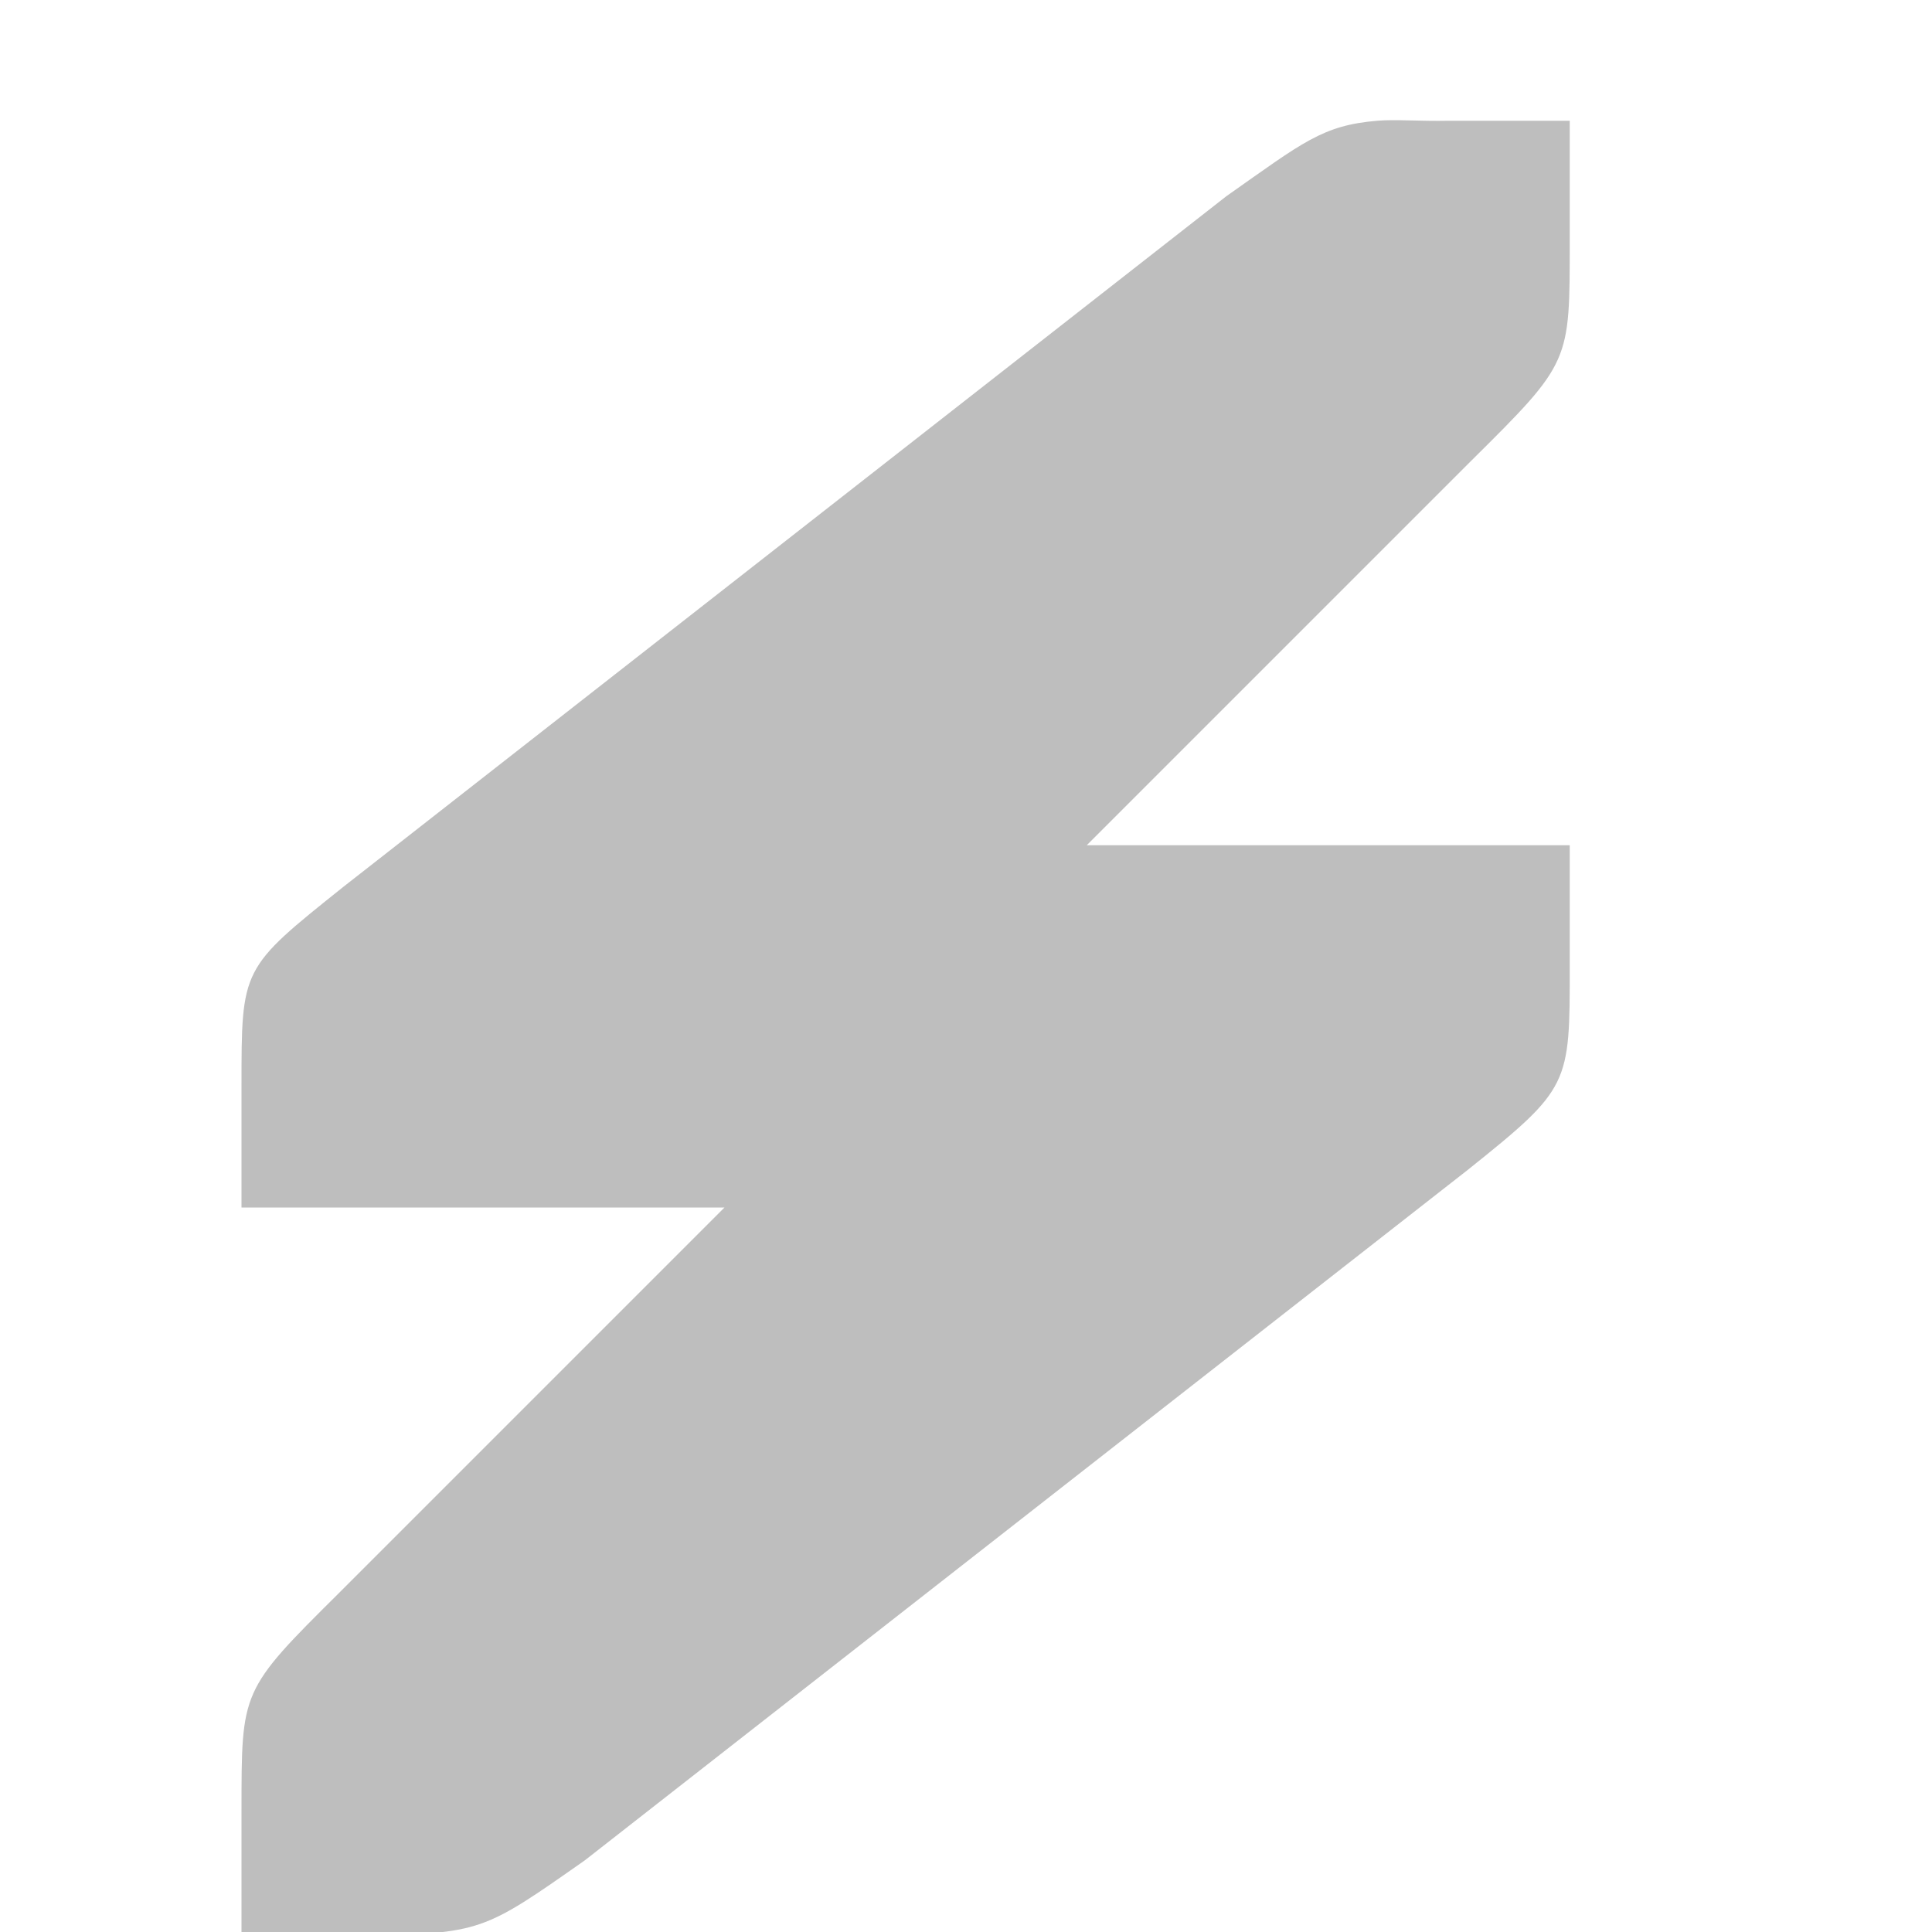
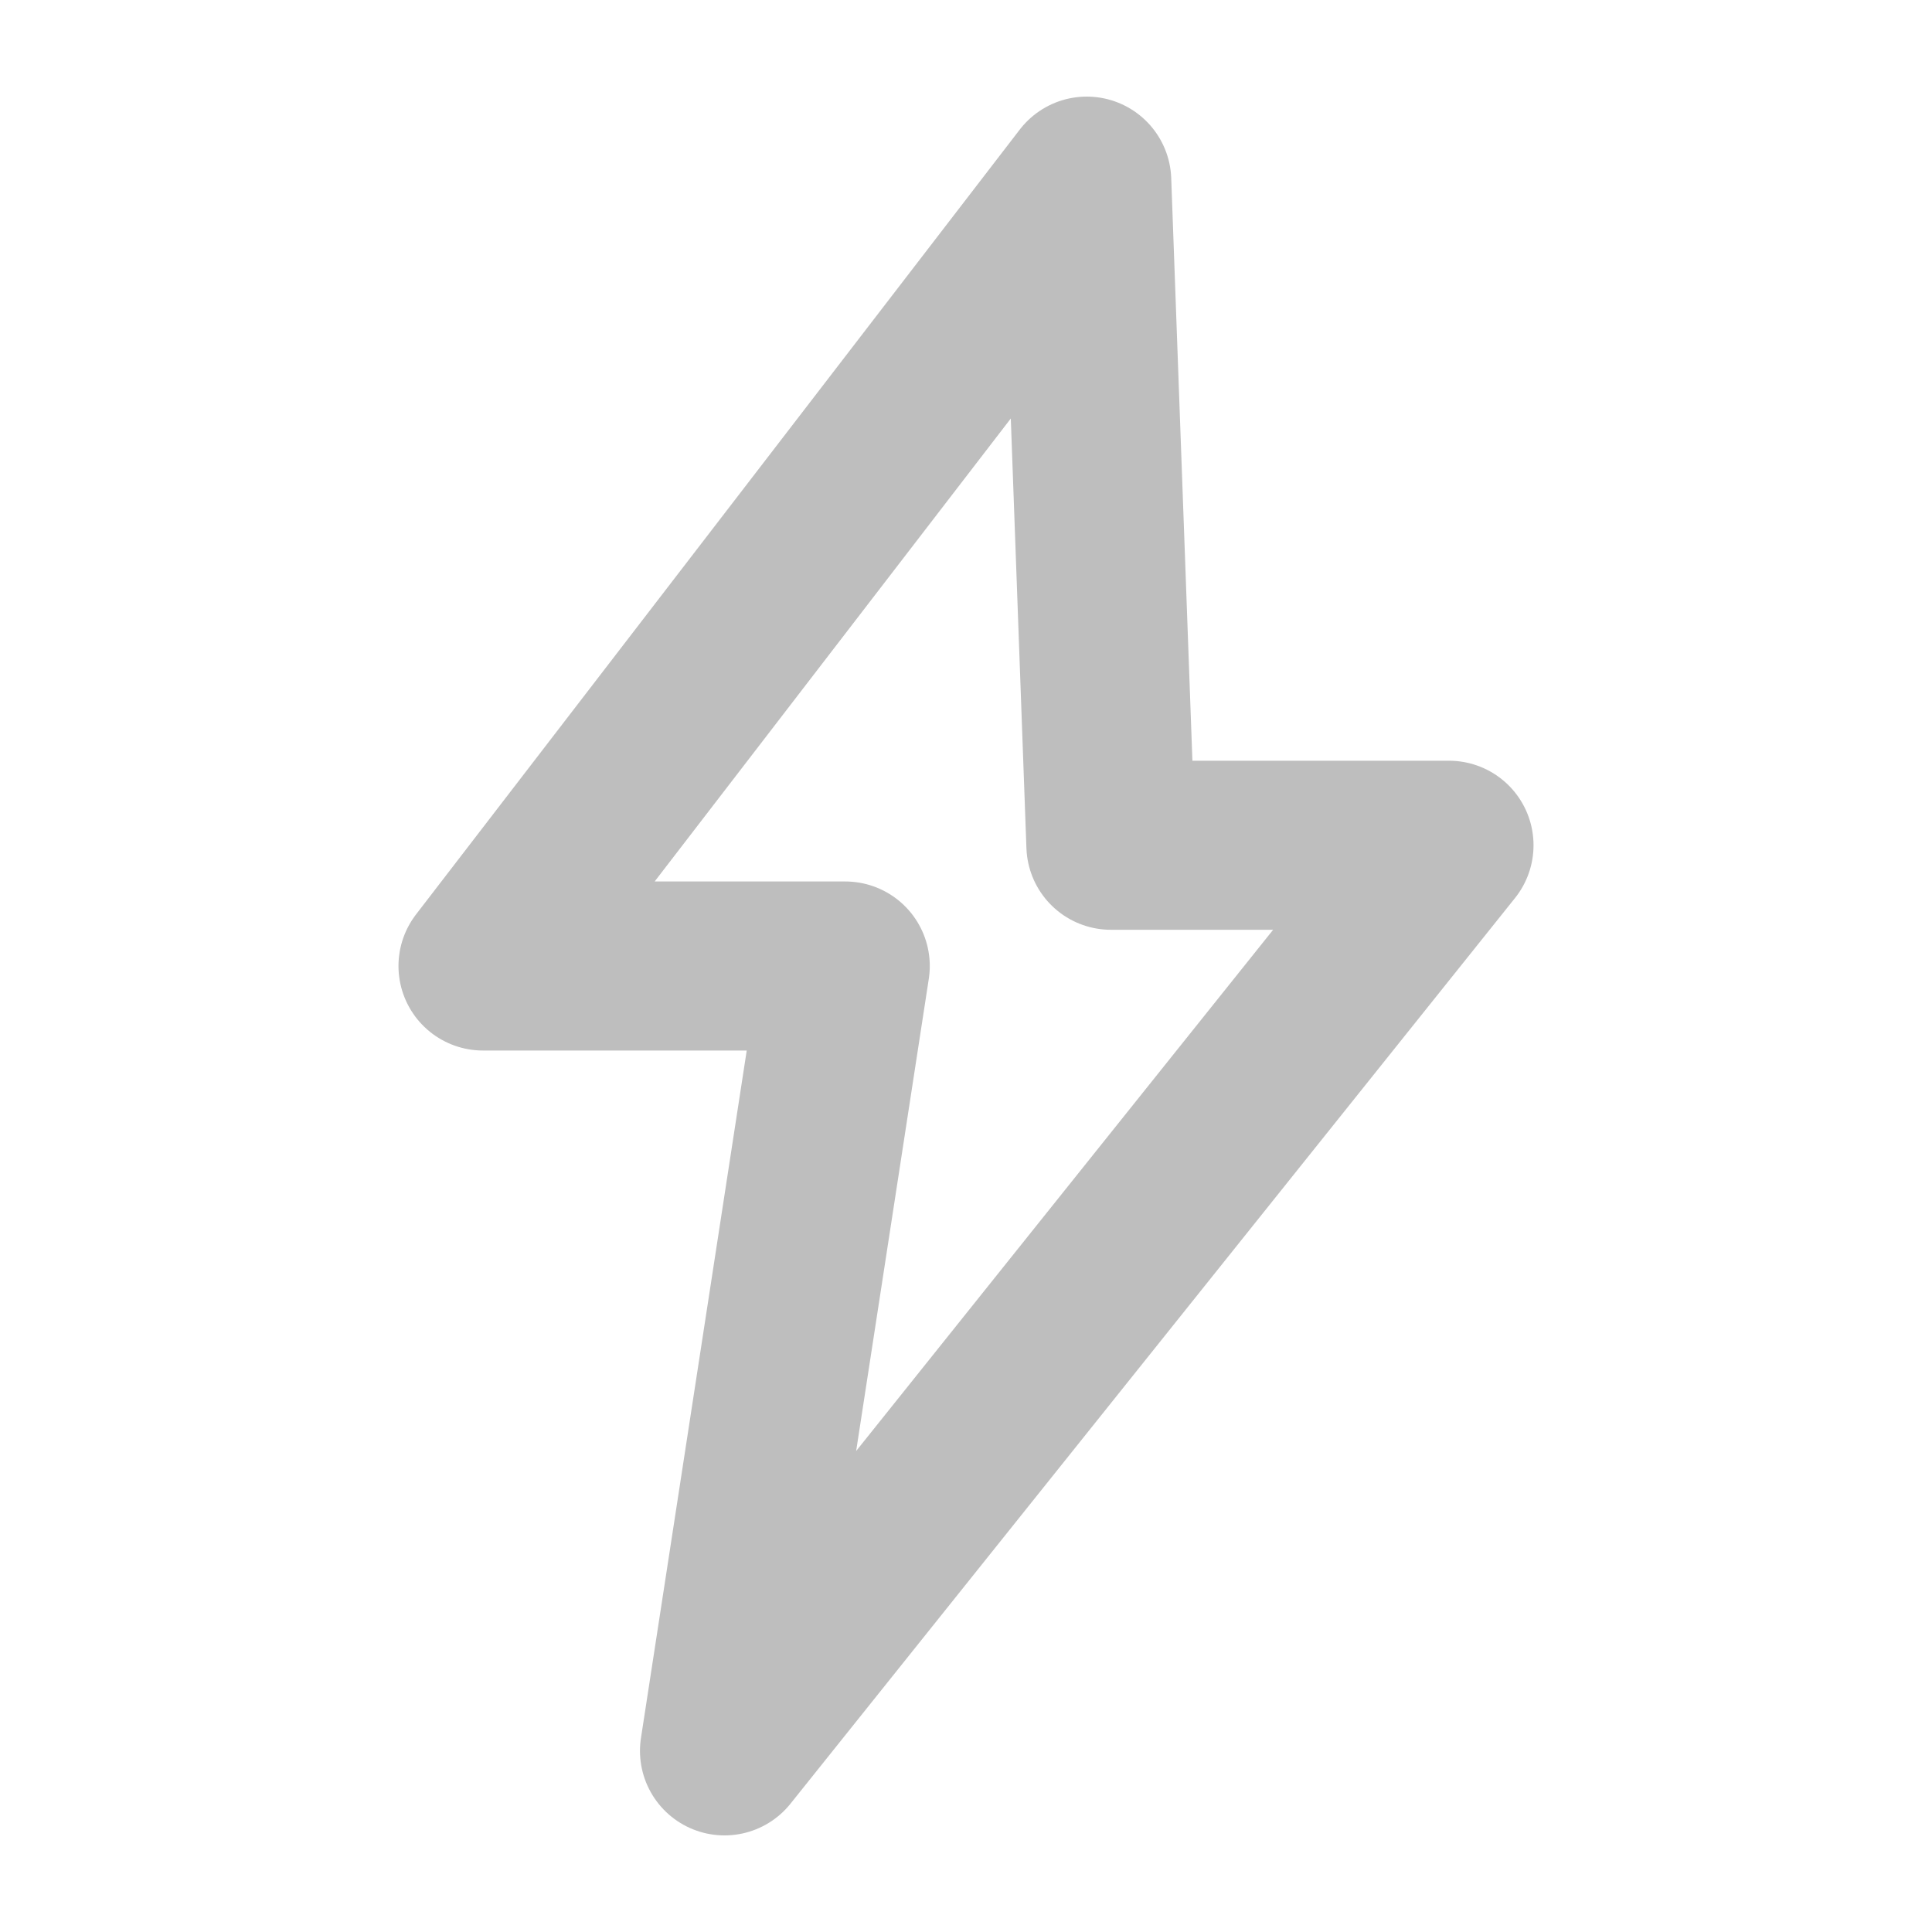
- <svg xmlns="http://www.w3.org/2000/svg" id="svg7384" version="1.1" height="16" width="16">
-   <defs id="defs7386" />
-   <g transform="translate(-261,-277)" id="layer9" style="display:inline" />
-   <g transform="translate(-261,-277)" id="layer10" />
-   <g transform="translate(-261,-277)" id="layer11" />
-   <g transform="translate(-261,-277)" id="layer12" />
-   <g transform="translate(-261,-277)" id="layer13" />
-   <g transform="translate(-261,-277)" id="layer14" />
-   <g transform="translate(-261,-277)" id="layer15" style="display:inline" />
-   <g transform="translate(-261,-277)" id="g4953" style="display:inline" />
-   <path style="fill:#bebebe;fill-opacity:1;stroke:none" d="m 11.406,1 c -0.455,0.038 -0.616,0.179 -1.25,0.625 L 2.844,7.344 C 1.996,8.022 2,8.014 2,9 l 0,1 4,0 -3.188,3.188 C 1.989,14.004 2.001,13.999 2,15 l 0,1 1,0.031 c 0.986,-0.02 0.998,-0.031 1.844,-0.625 L 12.156,9.688 C 13.004,9.009 13,8.986 13,8 L 13,7 9,7 12.188,3.812 C 13.011,2.996 12.999,3.001 13,2 l 0,-1 -1,0 c -0.247,0.005 -0.442,-0.013 -0.594,0 z" id="path3898" />
+ <svg xmlns="http://www.w3.org/2000/svg" width="16" height="16" viewBox="0 0 16 16" fill="none" stroke="#bebebe" stroke-width="1.4" stroke-linecap="round" stroke-linejoin="round">
+   <path d="M9 1.5 4 8h3l-1 6.5L12 7H9.2z" />
</svg>
